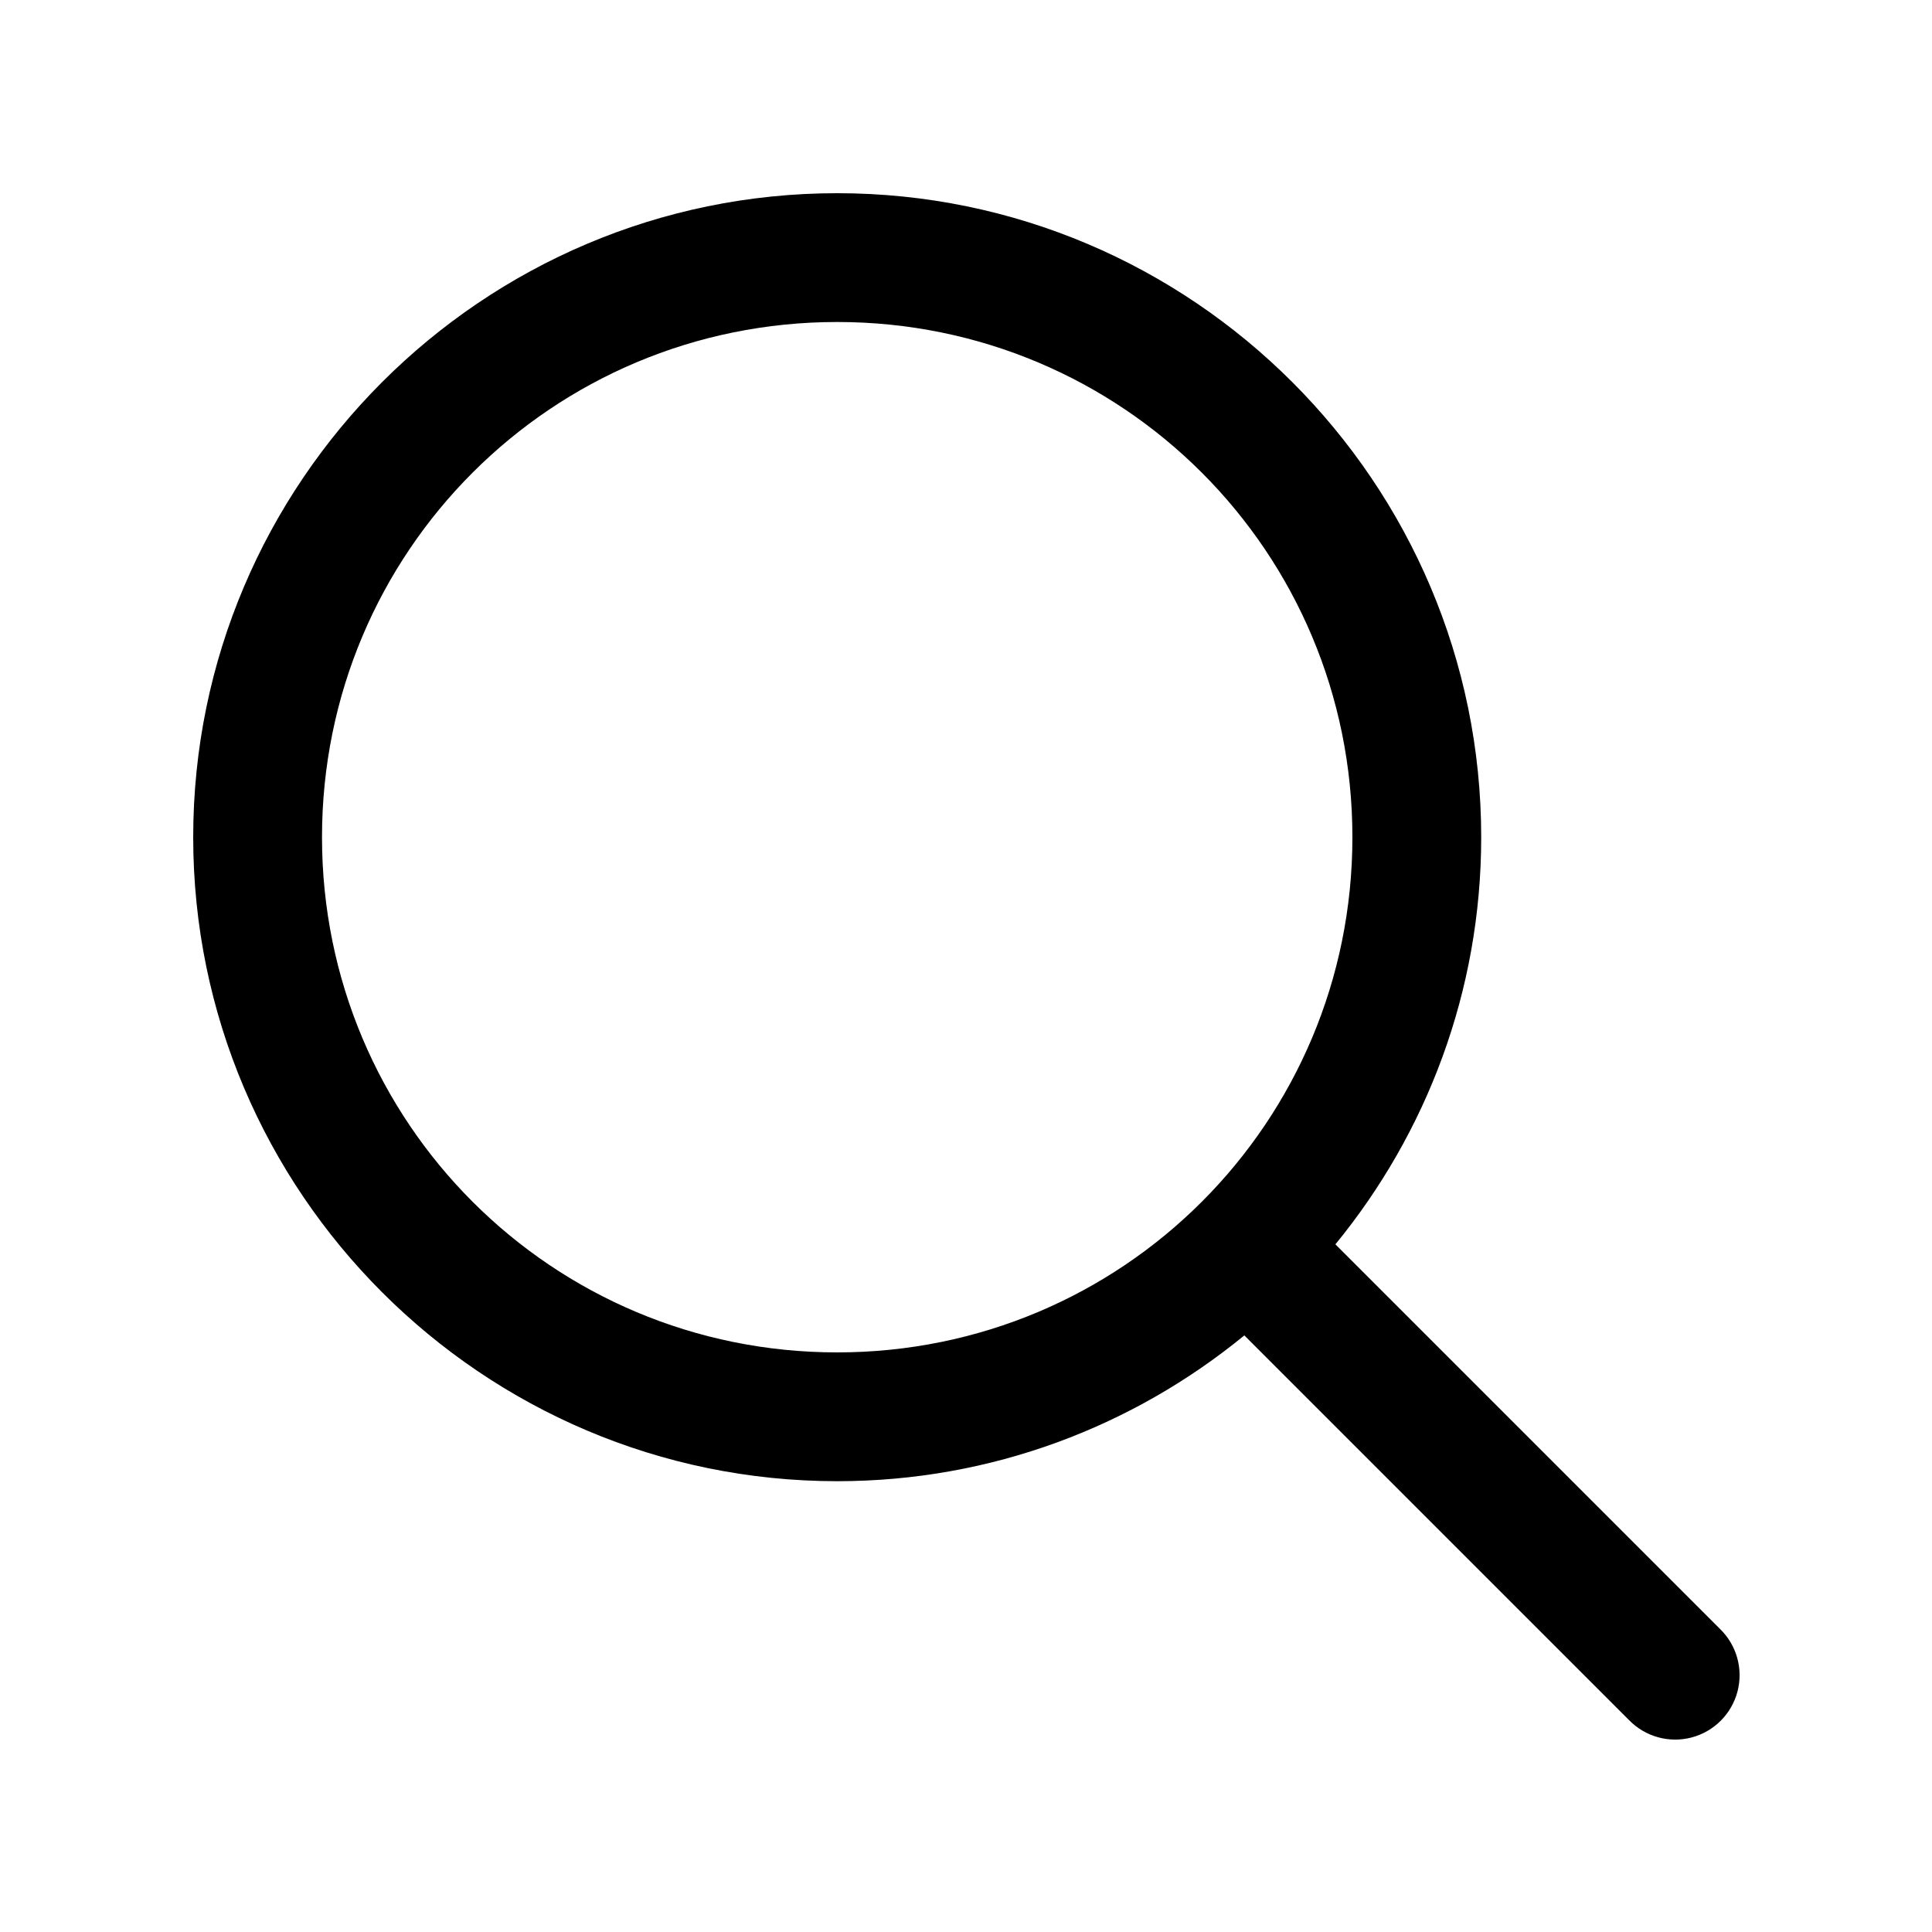
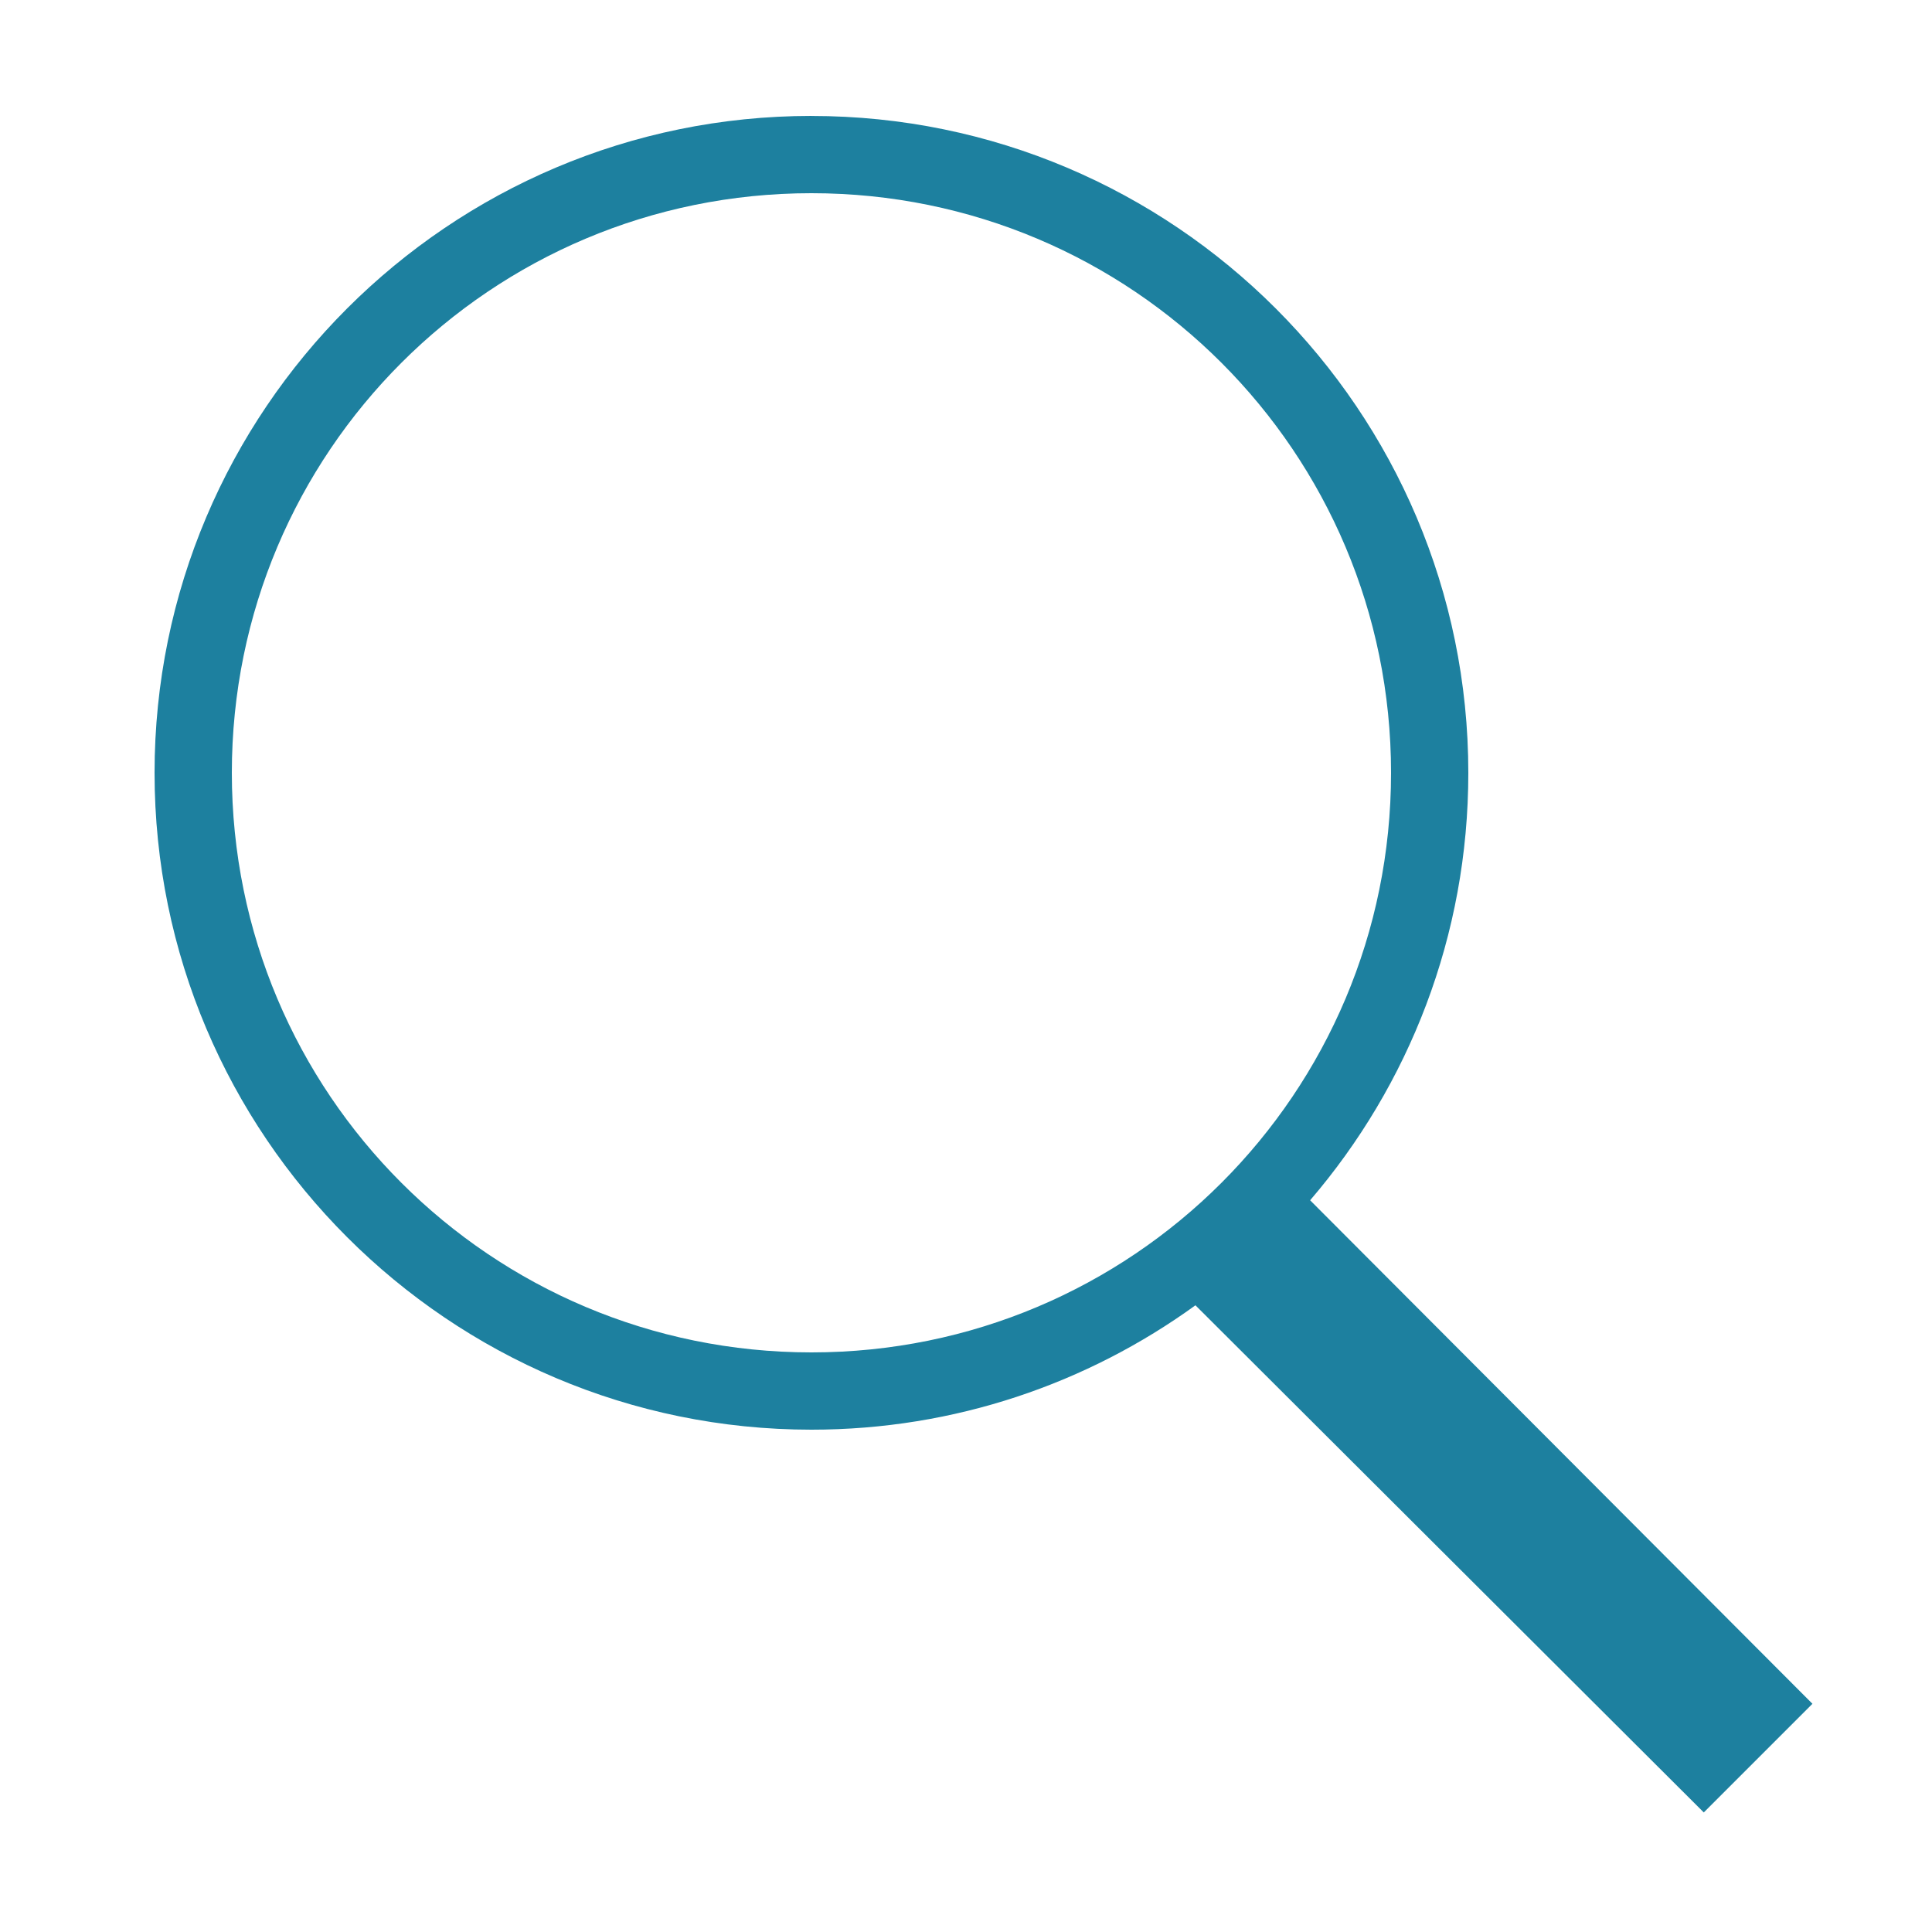
- <svg xmlns="http://www.w3.org/2000/svg" viewBox="0 0 30 30" width="30px" height="30px">
-   <path d="M 13 3 C 7.489 3 3 7.489 3 13 C 3 18.511 7.489 23 13 23 C 15.397 23 17.597 22.149 19.322 20.736 L 25.293 26.707 A 1 1 0 1 0 26.707 25.293 L 20.736 19.322 C 22.149 17.597 23 15.397 23 13 C 23 7.489 18.511 3 13 3 z M 13 5 C 17.43 5 21 8.57 21 13 C 21 17.43 17.43 21 13 21 C 8.57 21 5 17.43 5 13 C 5 8.57 8.57 5 13 5 z" />
+ <svg xmlns="http://www.w3.org/2000/svg" viewBox="0,0,256,256" width="50px" height="50px">
+   <g fill="#1d809f" fill-rule="nonzero" stroke="none" stroke-width="1" stroke-linecap="butt" stroke-linejoin="miter" stroke-miterlimit="10" stroke-dasharray="" stroke-dashoffset="0" font-family="none" font-weight="none" font-size="none" text-anchor="none" style="mix-blend-mode: normal">
+     <g transform="scale(5.12,5.12)">
+       <path d="M21,3c-9.379,0 -17,7.621 -17,17c0,9.379 7.621,17 17,17c3.711,0 7.141,-1.195 9.938,-3.219l13.156,13.125l2.812,-2.812l-13,-13.031c2.555,-2.977 4.094,-6.84 4.094,-11.062c0,-9.379 -7.621,-17 -17,-17zM21,5c8.297,0 15,6.703 15,15c0,8.297 -6.703,15 -15,15c-8.297,0 -15,-6.703 -15,-15c0,-8.297 6.703,-15 15,-15z" />
+     </g>
+   </g>
</svg>
